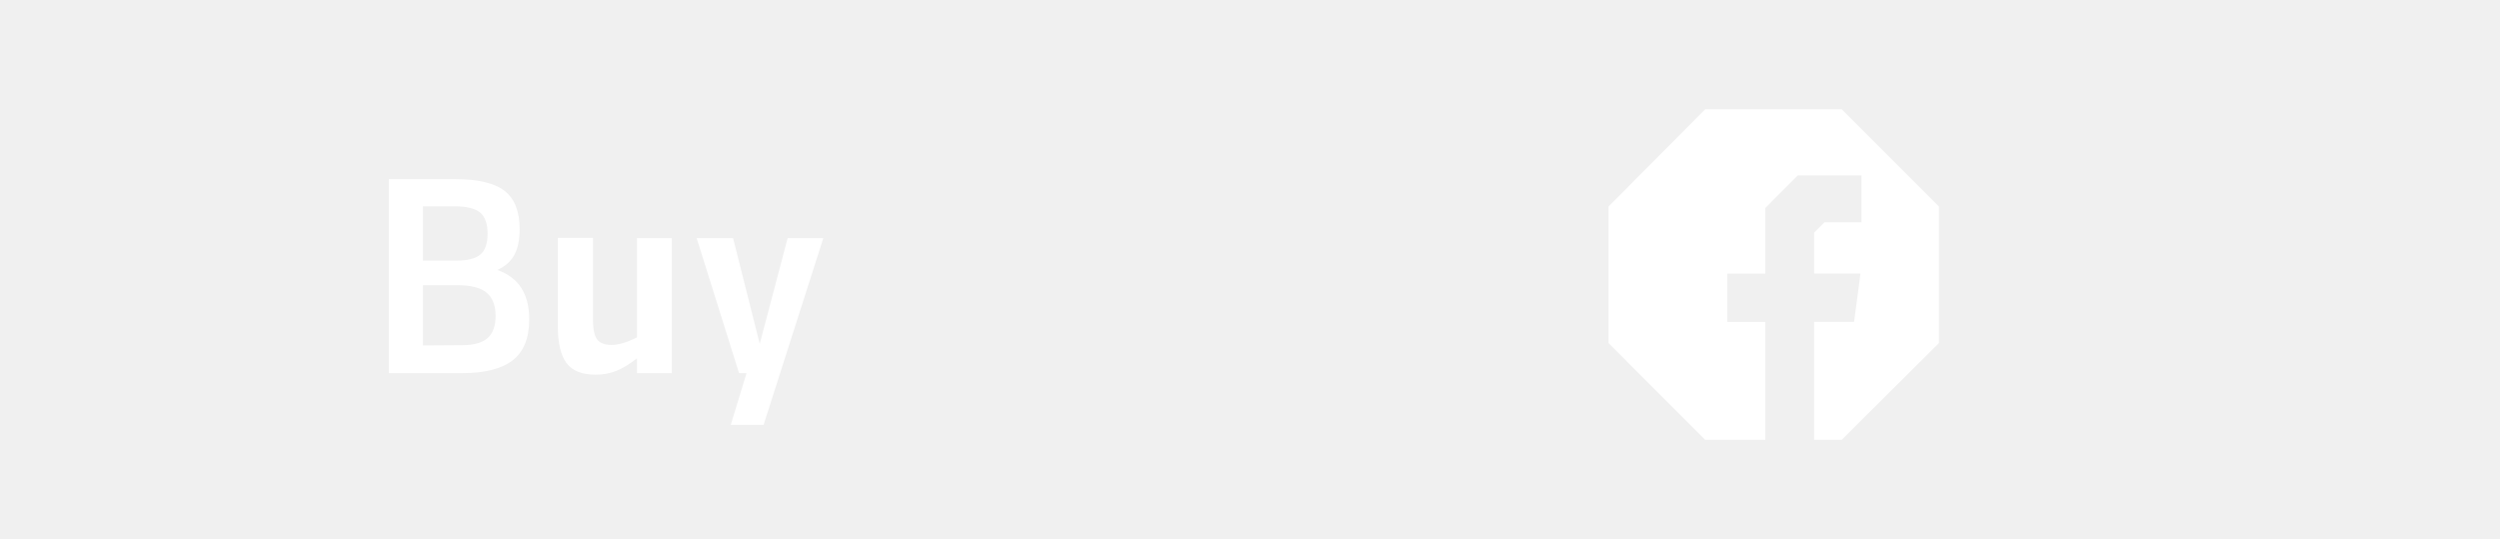
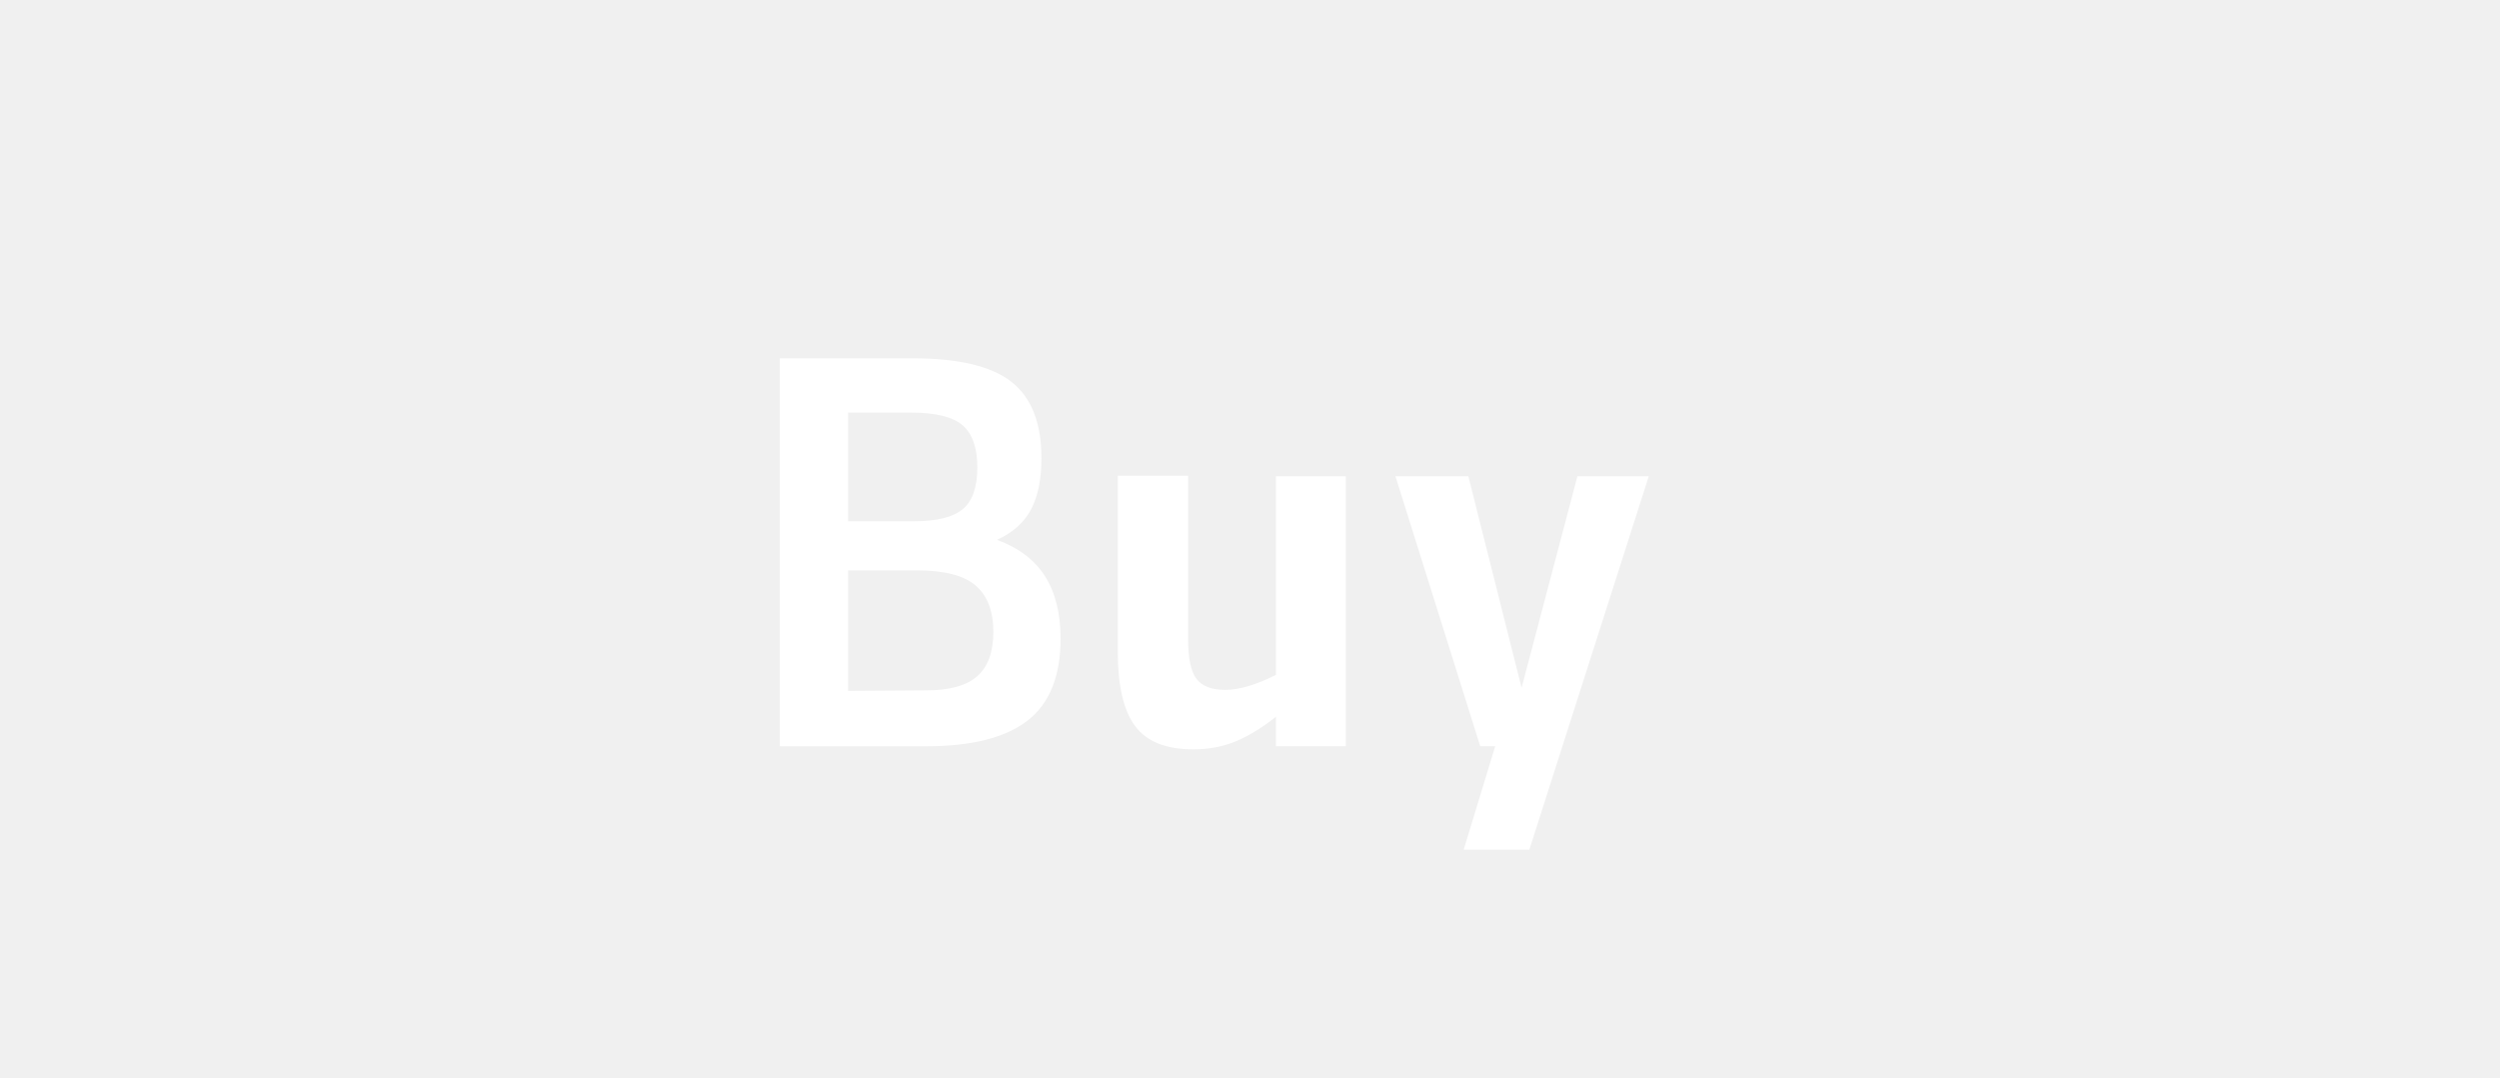
- <svg xmlns="http://www.w3.org/2000/svg" version="1.1" id="Layer_1" x="0px" y="0px" width="580px" height="125px" viewBox="0 0 580 125" enable-background="new 0 0 580 125" xml:space="preserve">
+ <svg xmlns="http://www.w3.org/2000/svg" version="1.1" id="Layer_1" x="0px" y="0px" width="290px" height="125px" viewBox="-0.25 0 290 125" enable-background="new -0.25 0 290 125" xml:space="preserve">
  <g id="Resultado" display="none">
    <rect x="118.5" y="236.406" display="inline" fill="#939598" width="563" height="92.258" />
    <g display="inline">
      <rect x="0" y="17.5" fill="none" width="800" height="337" />
      <text transform="matrix(1 0 0 1 204.1526 97.498)" fill="#ED1C24" font-family="'SuitSansPro-Heavy'" font-size="100">9 certos</text>
      <text transform="matrix(1 0 0 1 171.803 194.4961)" fill="#939598" font-family="'SuitSansPro-Heavy'" font-size="100">6 errados</text>
    </g>
    <rect x="0" y="256.49" display="inline" fill="none" width="800" height="82.5" />
    <text transform="matrix(1 0 0 1 161.2932 304.4922)" display="inline" fill="#FFFFFF" font-family="'SuitSansPro-Heavy'" font-size="60">JOGUE DE NOVO</text>
    <path display="inline" fill="#FFFFFF" d="M66.22,402.35V370.65l22.43-22.543h31.7l22.544,22.543v31.699l-22.544,22.432h-6.409   V397.43h9.271l1.481-11.215H113.94v-9.498l2.403-2.404h8.583v-10.871h-14.762l-7.559,7.553v15.23H93.8v11.213h8.812v27.352H88.65   L66.22,402.35z" />
    <path display="inline" fill="#FFFFFF" d="M657.106,402.35V370.65l22.43-22.543h31.7l22.544,22.543v31.699l-22.544,22.432h-31.7   L657.106,402.35z M701.616,411.275l17.737-17.852l0.115-10.529v-4.348l4.92-4.355l-5.607,0.346l4.012-4.922l-6.064,1.723   l-3.434-3.205h-8.584l-6.186,6.061v6.645h-10.979L673.93,367.33v11.561l5.721,5.836l-6.064-1.604v3.436l8.017,8.01h-5.15   l6.981,6.865h4.462l-4.577,4.58h-12.131l5.265,5.262H701.616L701.616,411.275z" />
  </g>
-   <path fill="#FFFFFF" d="M373.332,79.602v-31.7l22.425-22.545h31.697L450,47.902v31.7l-22.547,22.43h-6.406V74.68h9.271l1.486-11.214  h-10.759v-9.497l2.4-2.404h8.584V40.691h-14.764l-7.555,7.555v15.223H400.9v11.215h8.812v27.354h-13.96L373.332,79.602z" />
  <g>
    <path fill="#FFFFFF" d="M121.025,66.854c1.2,1.9,1.8,4.312,1.8,7.229c0,4.36-1.28,7.53-3.84,9.511   c-2.56,1.979-6.479,2.971-11.76,2.971H90.245v-45h15.42c5.318,0,9.14,0.91,11.46,2.73c2.318,1.82,3.479,4.77,3.479,8.85   c0,2.44-0.399,4.42-1.2,5.939c-0.801,1.521-2.121,2.7-3.96,3.54C117.965,63.544,119.824,64.954,121.025,66.854z M98.165,47.863   v12.601h7.68c2.64,0,4.52-0.47,5.64-1.41c1.12-0.939,1.681-2.55,1.681-4.83c0-2.28-0.57-3.909-1.71-4.891   c-1.141-0.979-3.13-1.47-5.971-1.47H98.165z M113.165,78.434c1.238-1.1,1.859-2.81,1.859-5.129c0-2.4-0.681-4.189-2.04-5.371   c-1.359-1.18-3.64-1.771-6.84-1.771h-7.979v13.979l9.06-0.061C109.945,80.083,111.925,79.533,113.165,78.434z" />
    <path fill="#FFFFFF" d="M155.925,55.243v31.319h-8.101v-3.42c-1.68,1.32-3.261,2.28-4.739,2.881c-1.48,0.6-3.101,0.899-4.86,0.899   c-3.16,0-5.41-0.899-6.75-2.7c-1.341-1.8-2.01-4.68-2.01-8.641V55.184h8.16v18.96c0,2.199,0.319,3.729,0.96,4.59   c0.64,0.859,1.76,1.289,3.359,1.289c1.601,0,3.561-0.578,5.88-1.74V55.244L155.925,55.243L155.925,55.243z" />
    <path fill="#FFFFFF" d="M191.085,55.243l-13.86,43.319h-7.62l3.66-12h-1.74l-9.84-31.319h8.46l6.18,24.54l6.48-24.54H191.085z" />
  </g>
</svg>
